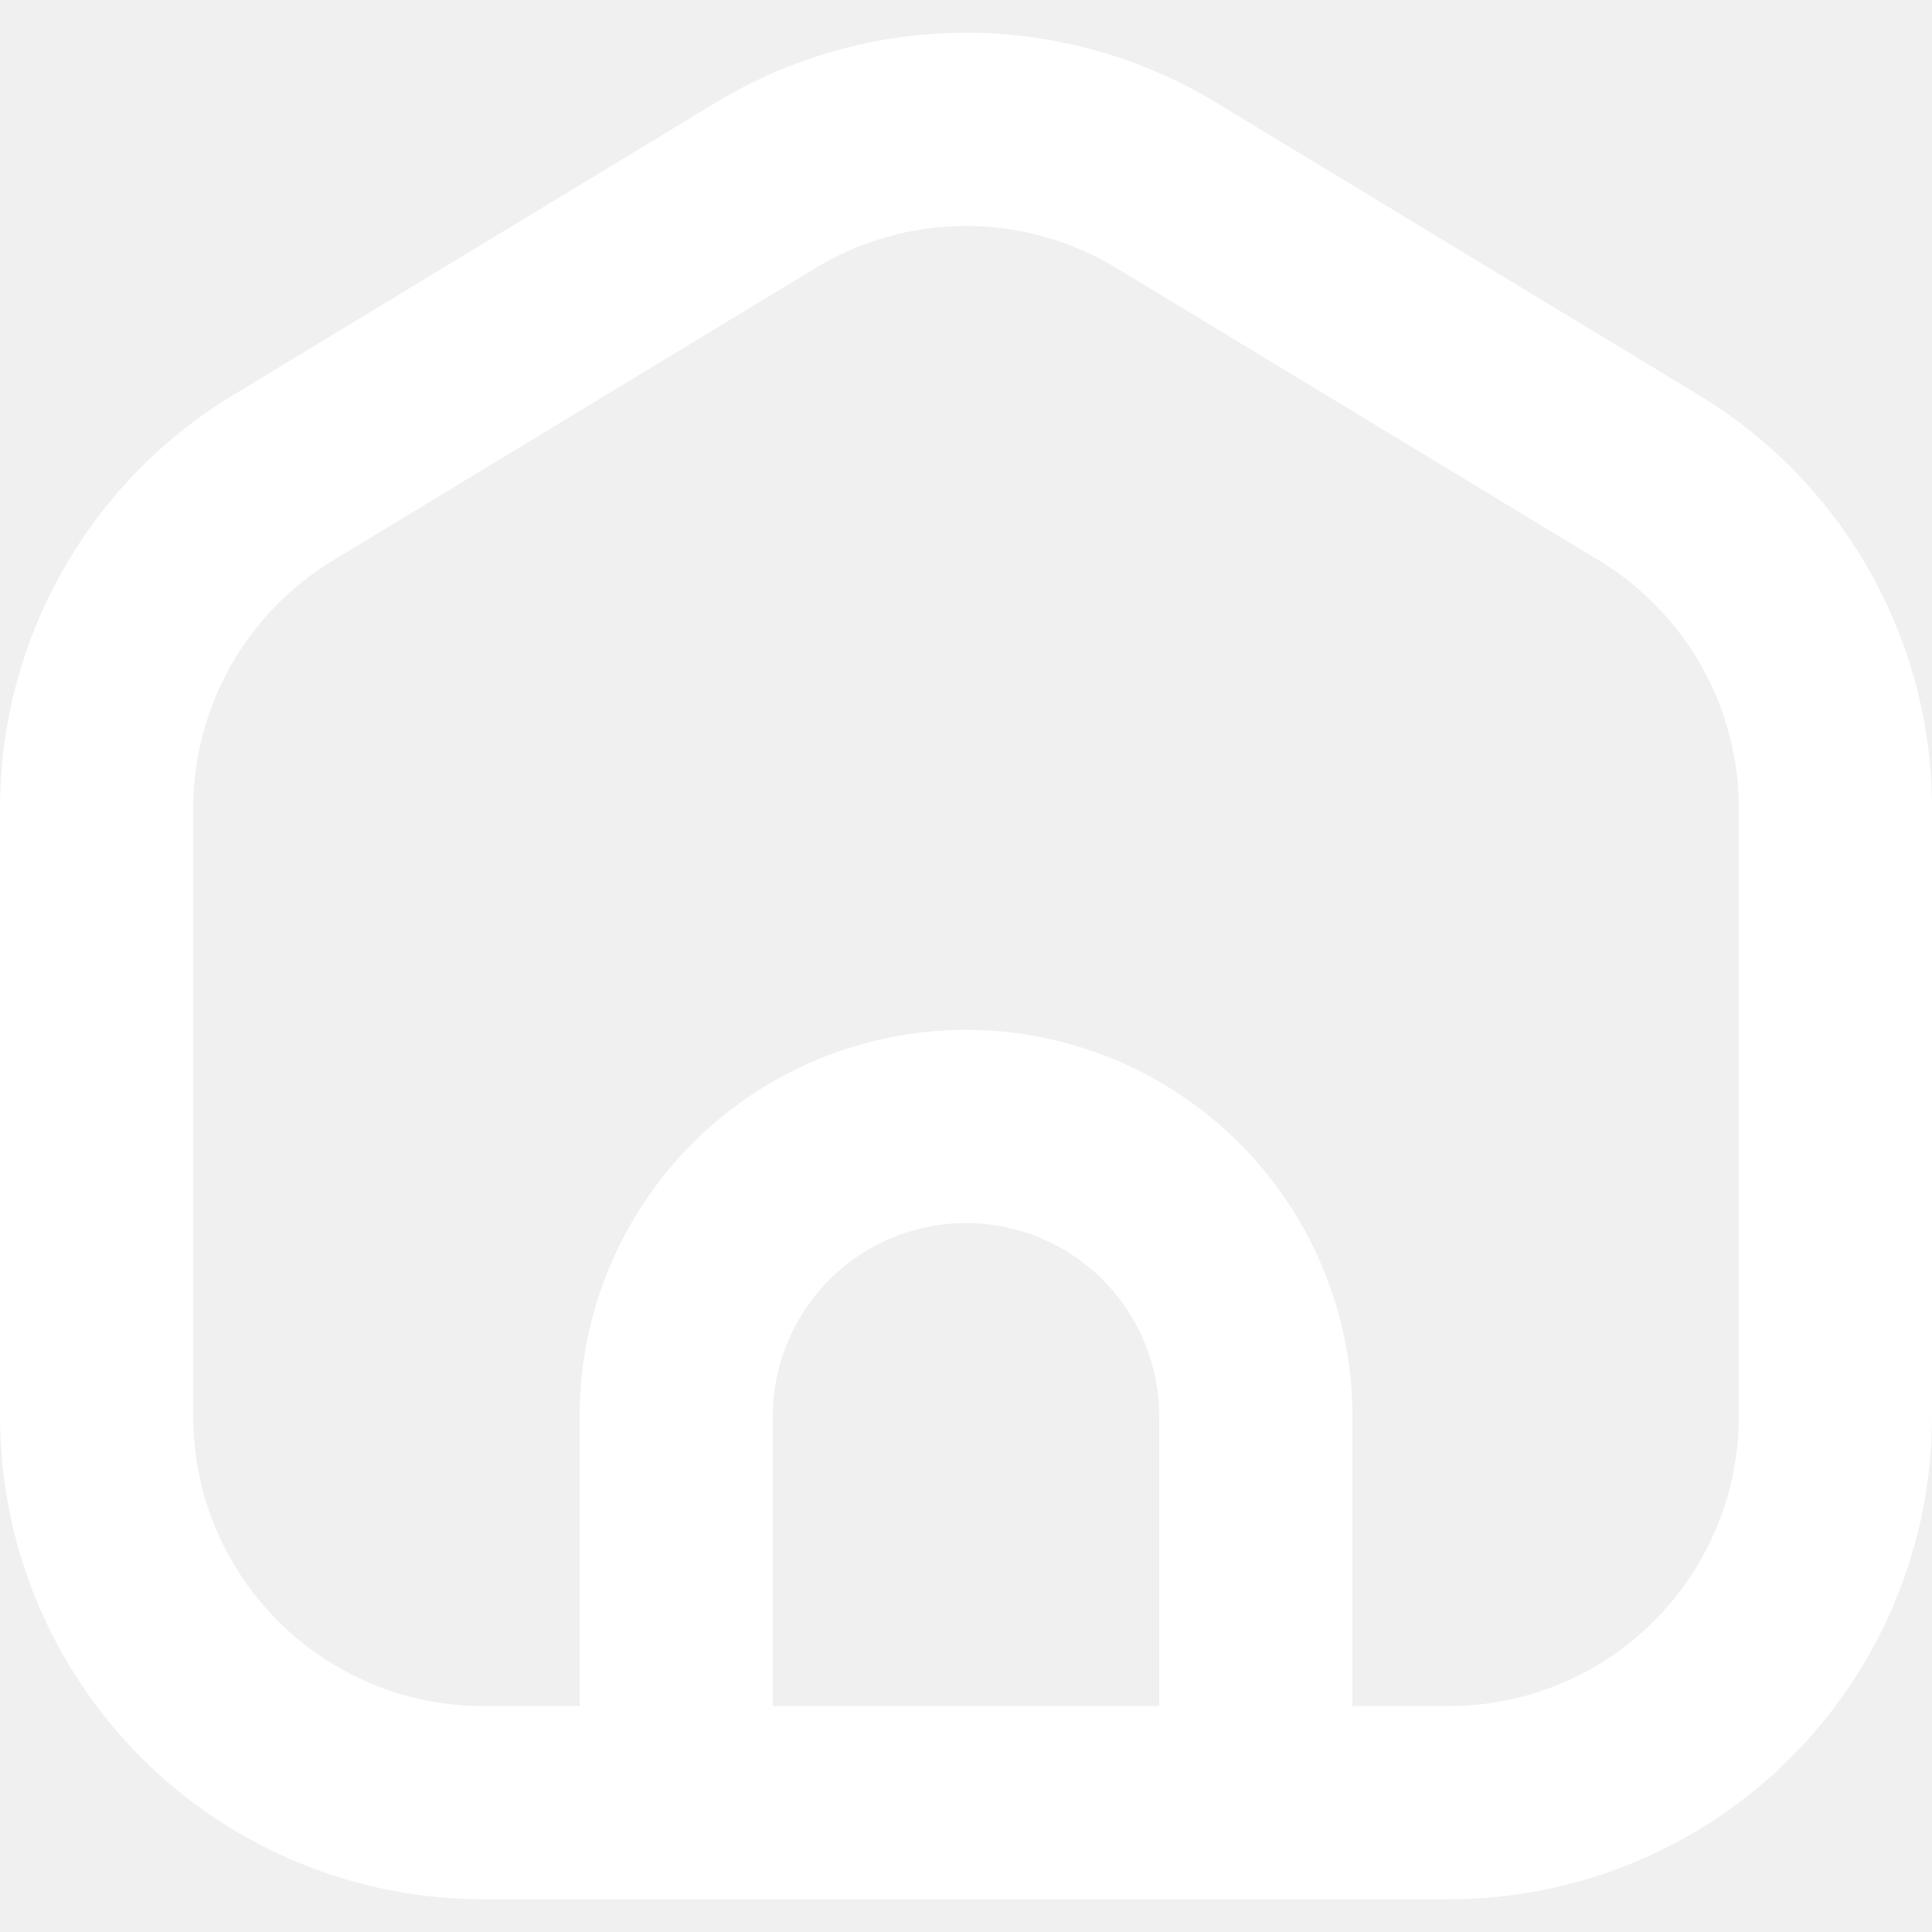
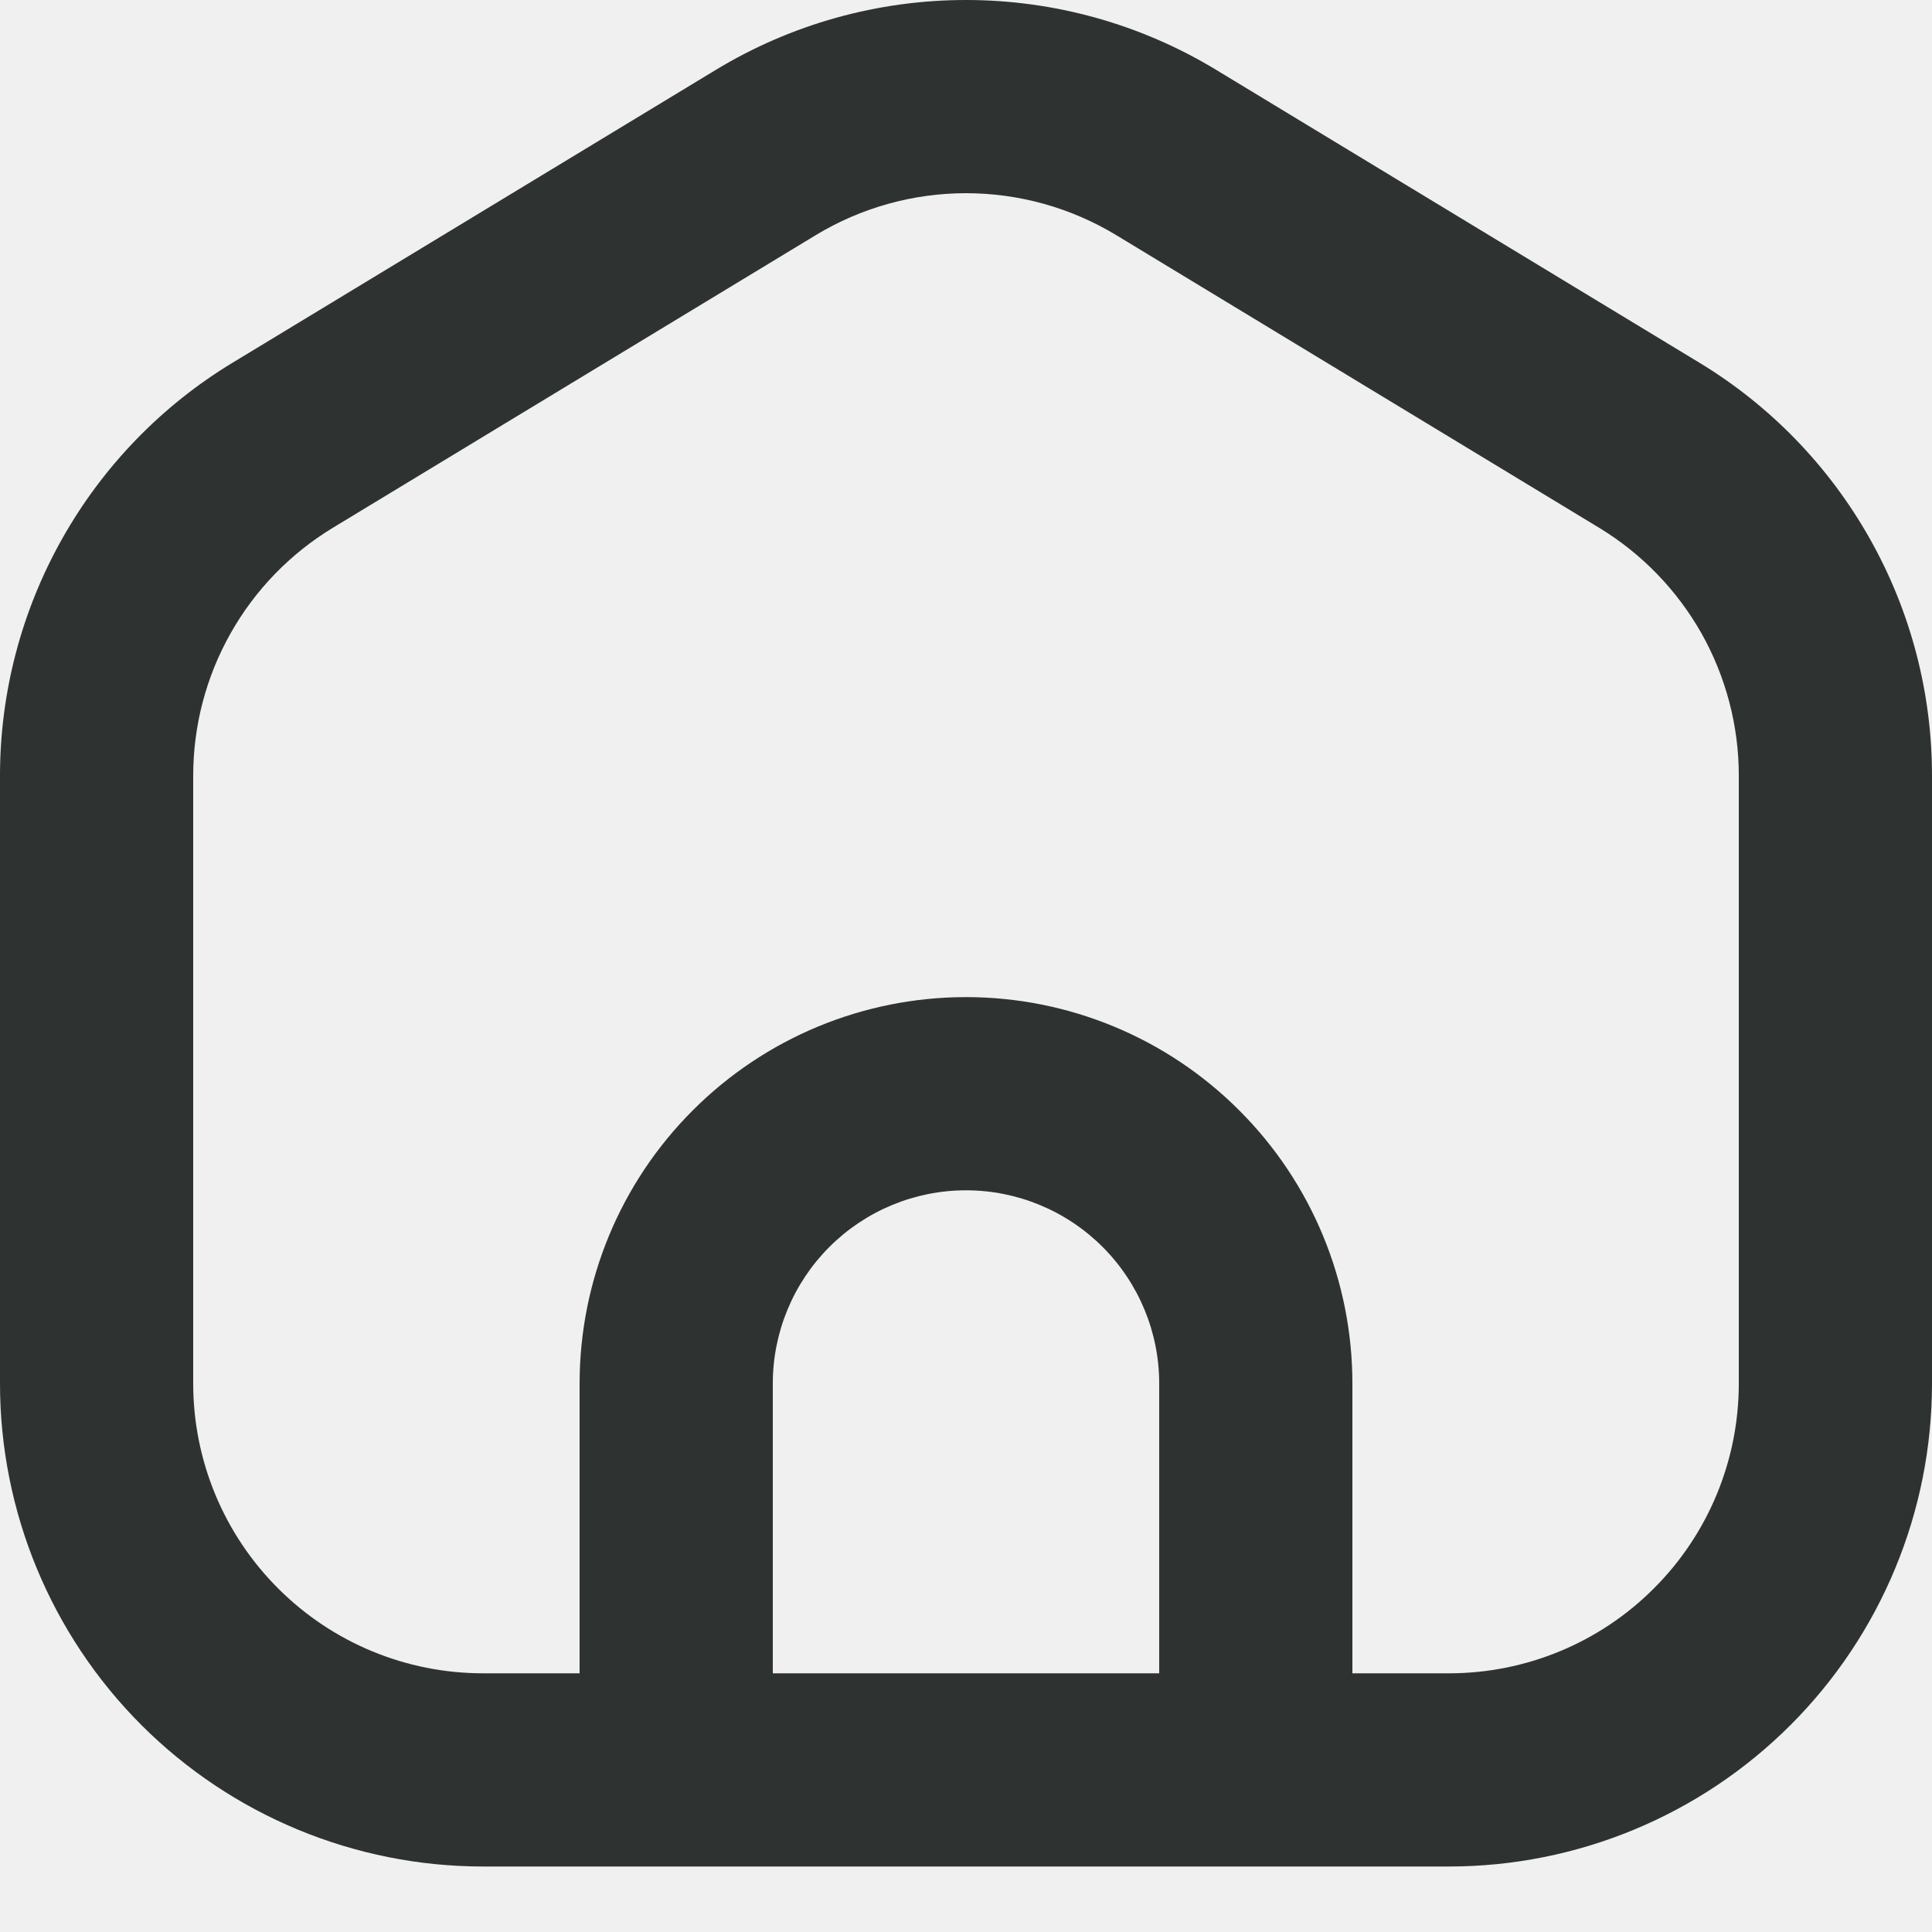
<svg xmlns="http://www.w3.org/2000/svg" width="20" height="20" viewBox="0 0 20 20" fill="none">
-   <path fill-rule="evenodd" clip-rule="evenodd" d="M8.445 2.773C8.445 2.773 8.445 2.773 8.445 2.773L3.445 5.803C3.004 6.071 2.639 6.447 2.386 6.897C2.133 7.346 2 7.853 2 8.369V14.661C2 15.457 2.316 16.22 2.879 16.782C3.441 17.345 4.204 17.661 5 17.661H6V14.661C6 13.6 6.421 12.583 7.172 11.833C7.922 11.082 8.939 10.661 10 10.661C11.061 10.661 12.078 11.082 12.828 11.833C13.579 12.583 14 13.6 14 14.661V17.661H15C15.796 17.661 16.559 17.345 17.121 16.782C17.684 16.22 18 15.457 18 14.661V8.368C18 8.368 18 8.368 18 8.368C18 7.853 17.867 7.346 17.614 6.896C17.36 6.447 16.996 6.071 16.555 5.803L11.555 2.773C11.555 2.773 11.555 2.773 11.555 2.773C11.086 2.489 10.548 2.339 10 2.339C9.452 2.339 8.914 2.489 8.445 2.773ZM12 17.661V14.661C12 14.131 11.789 13.622 11.414 13.247C11.039 12.872 10.53 12.661 10 12.661C9.47 12.661 8.961 12.872 8.586 13.247C8.211 13.622 8 14.131 8 14.661V17.661H12ZM7.409 1.063C8.19 0.589 9.086 0.339 10 0.339C10.914 0.339 11.81 0.589 12.591 1.063L17.591 4.093C17.591 4.093 17.591 4.093 17.591 4.093C18.326 4.538 18.934 5.166 19.356 5.915C19.778 6.663 20 7.508 20 8.368V14.661C20 15.987 19.473 17.259 18.535 18.197C17.598 19.134 16.326 19.661 15 19.661H5C3.674 19.661 2.402 19.134 1.464 18.197C0.527 17.259 6.92344e-10 15.987 6.92344e-10 14.661V8.369C6.92344e-10 8.369 6.92344e-10 8.369 6.92344e-10 8.369C-1.43044e-05 7.509 0.222 6.664 0.644 5.915C1.066 5.166 1.673 4.538 2.409 4.093C2.409 4.093 2.409 4.093 2.409 4.093L7.409 1.063Z" fill="white" />
+   <path fill-rule="evenodd" clip-rule="evenodd" d="M8.445 2.434L3.445 5.464C3.004 5.732 2.639 6.108 2.386 6.558C2.133 7.007 2 7.514 2 8.03V14.322C2 15.118 2.316 15.881 2.879 16.443C3.441 17.006 4.204 17.322 5 17.322H6V14.322C6 13.261 6.421 12.244 7.172 11.494C7.922 10.743 8.939 10.322 10 10.322C11.061 10.322 12.078 10.743 12.828 11.494C13.579 12.244 14 13.261 14 14.322V17.322H15C15.796 17.322 16.559 17.006 17.121 16.443C17.684 15.881 18 15.118 18 14.322V8.029C18 7.514 17.867 7.007 17.614 6.557C17.36 6.108 16.996 5.732 16.555 5.464L11.555 2.434C11.086 2.15 10.548 2 10 2C9.452 2 8.914 2.15 8.445 2.434ZM12 17.322V14.322C12 13.792 11.789 13.283 11.414 12.908C11.039 12.533 10.53 12.322 10 12.322C9.47 12.322 8.961 12.533 8.586 12.908C8.211 13.283 8 13.792 8 14.322V17.322H12ZM7.409 0.724C8.19 0.25 9.086 0 10 0C10.914 0 11.81 0.25 12.591 0.724L17.591 3.754C18.326 4.199 18.934 4.827 19.356 5.576C19.778 6.324 20 7.169 20 8.029V14.322C20 15.648 19.473 16.92 18.535 17.858C17.598 18.795 16.326 19.322 15 19.322H5C3.674 19.322 2.402 18.795 1.464 17.858C0.527 16.92 6.92344e-10 15.648 6.92344e-10 14.322V8.03C-1.43044e-05 7.17 0.222 6.325 0.644 5.576C1.066 4.827 1.673 4.199 2.409 3.754L7.409 0.724Z" fill="#2E3332" />
</svg>
